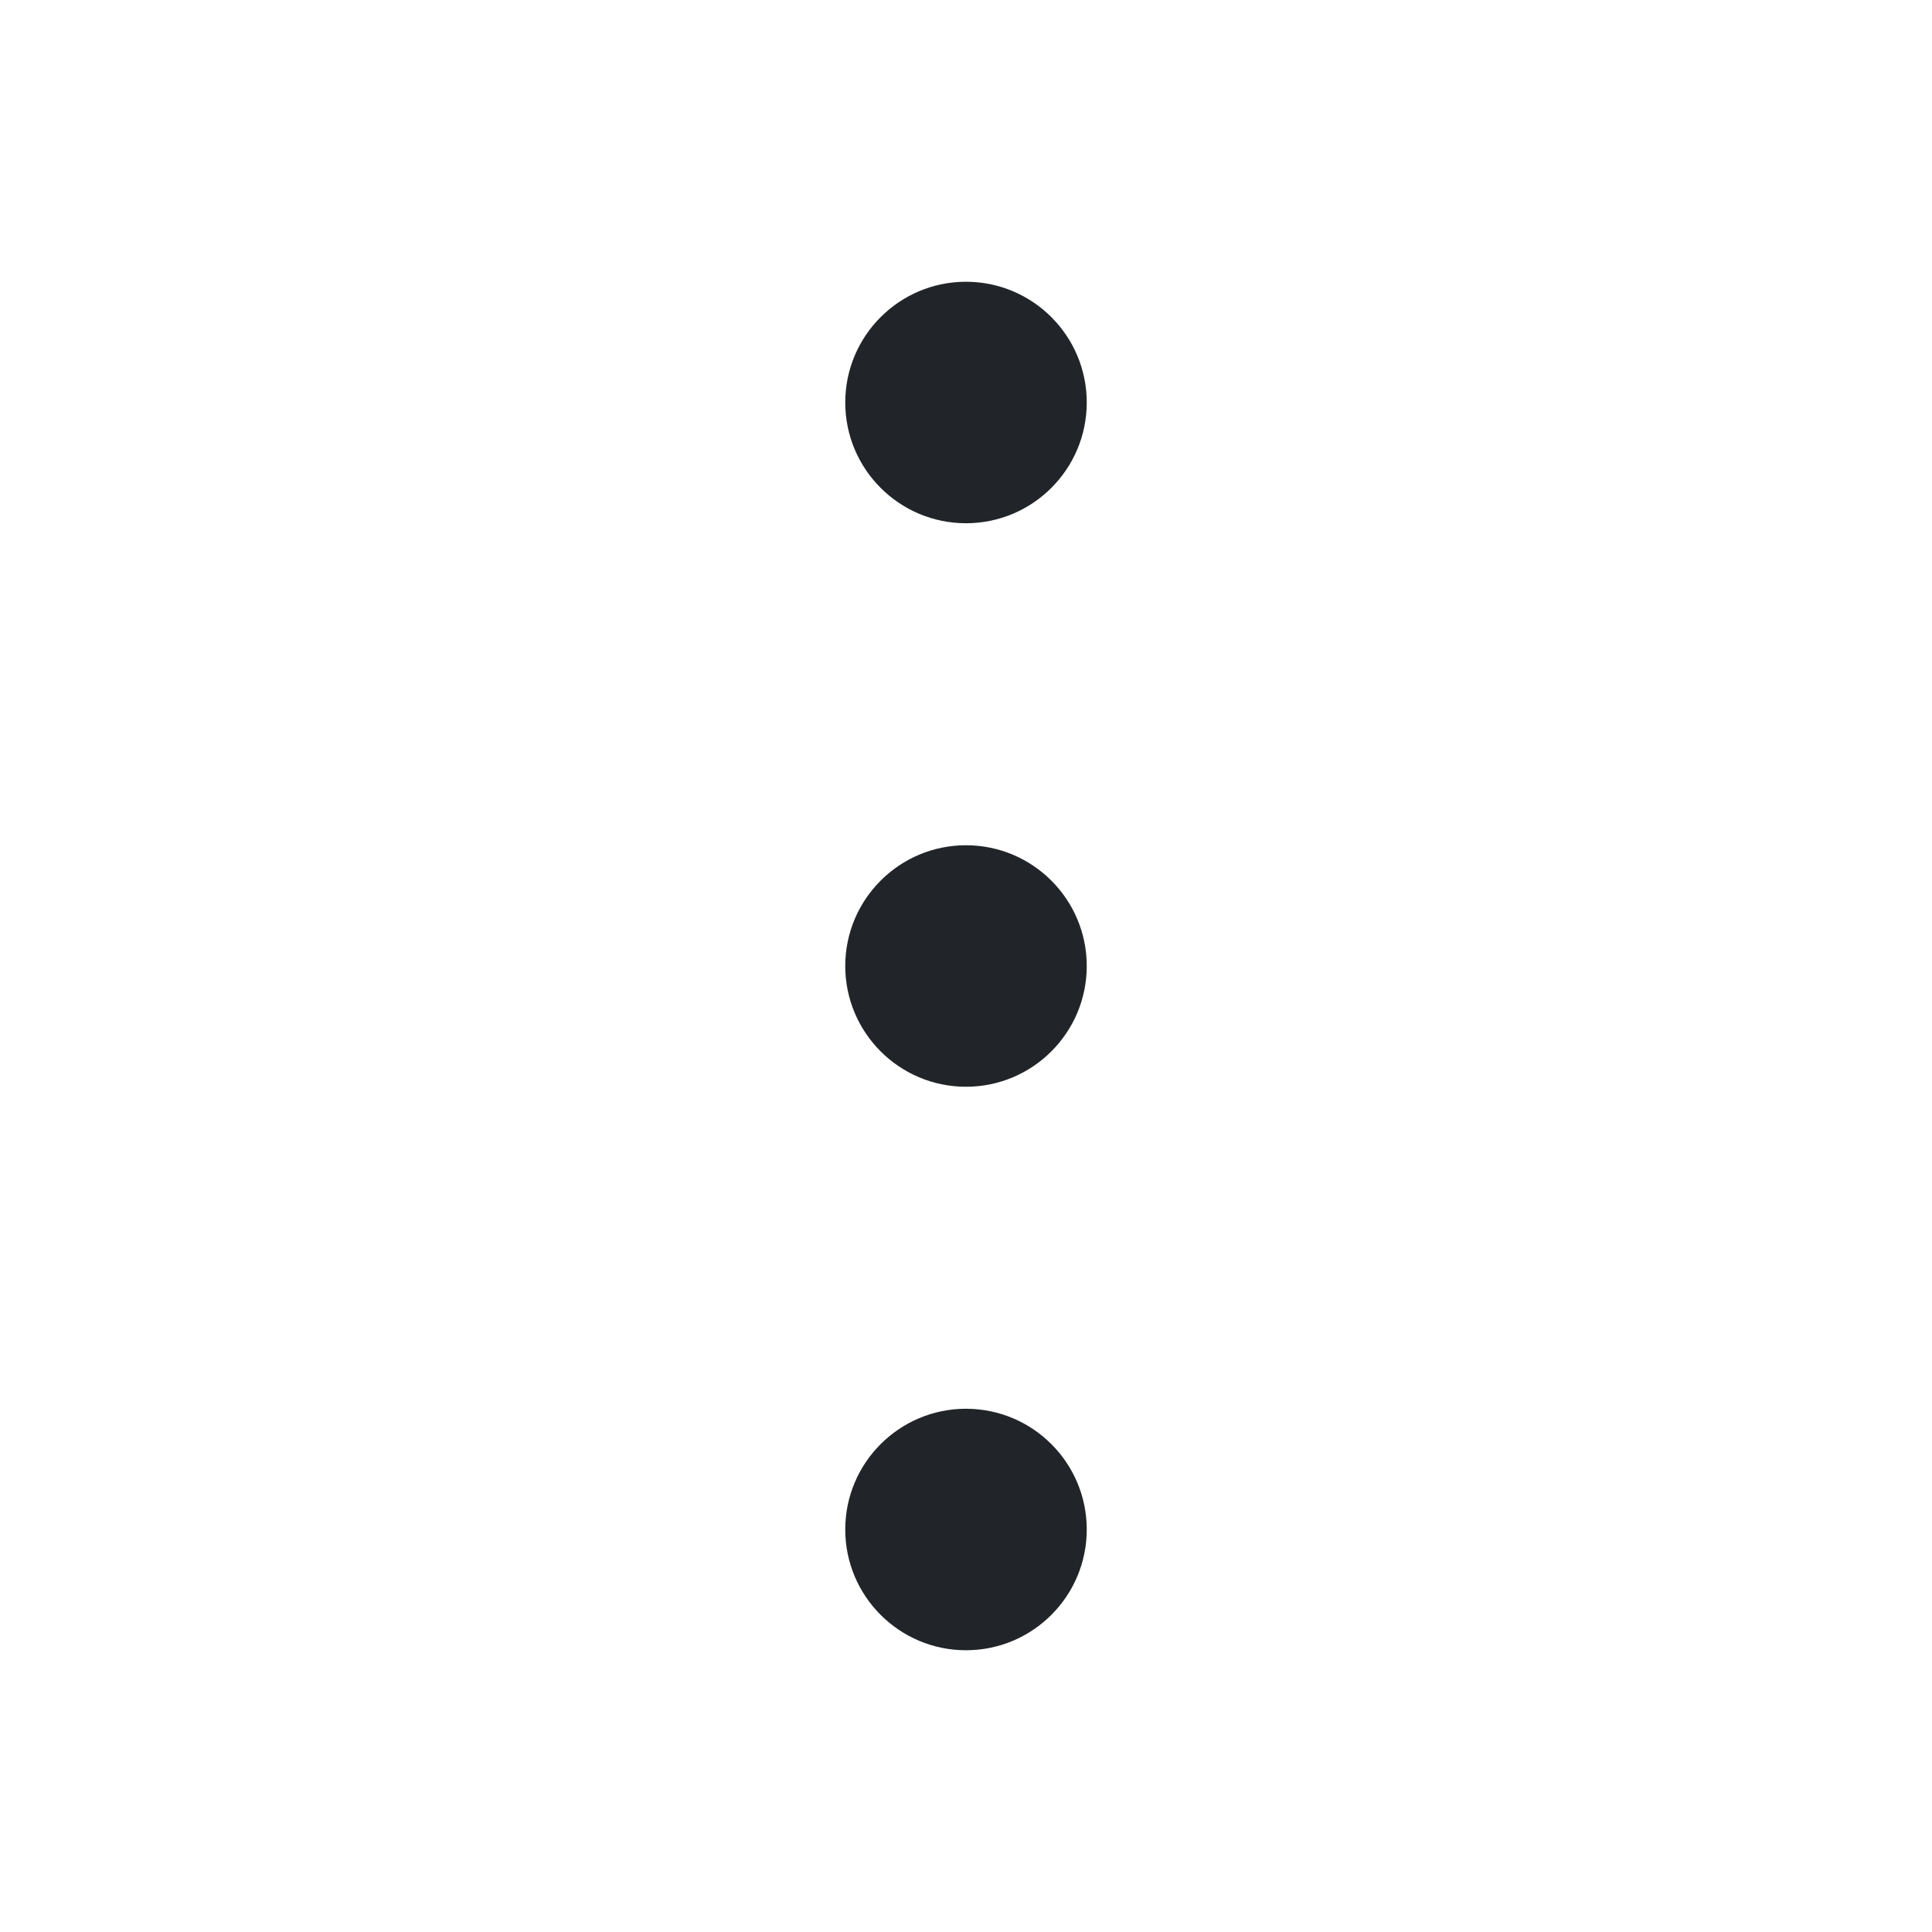
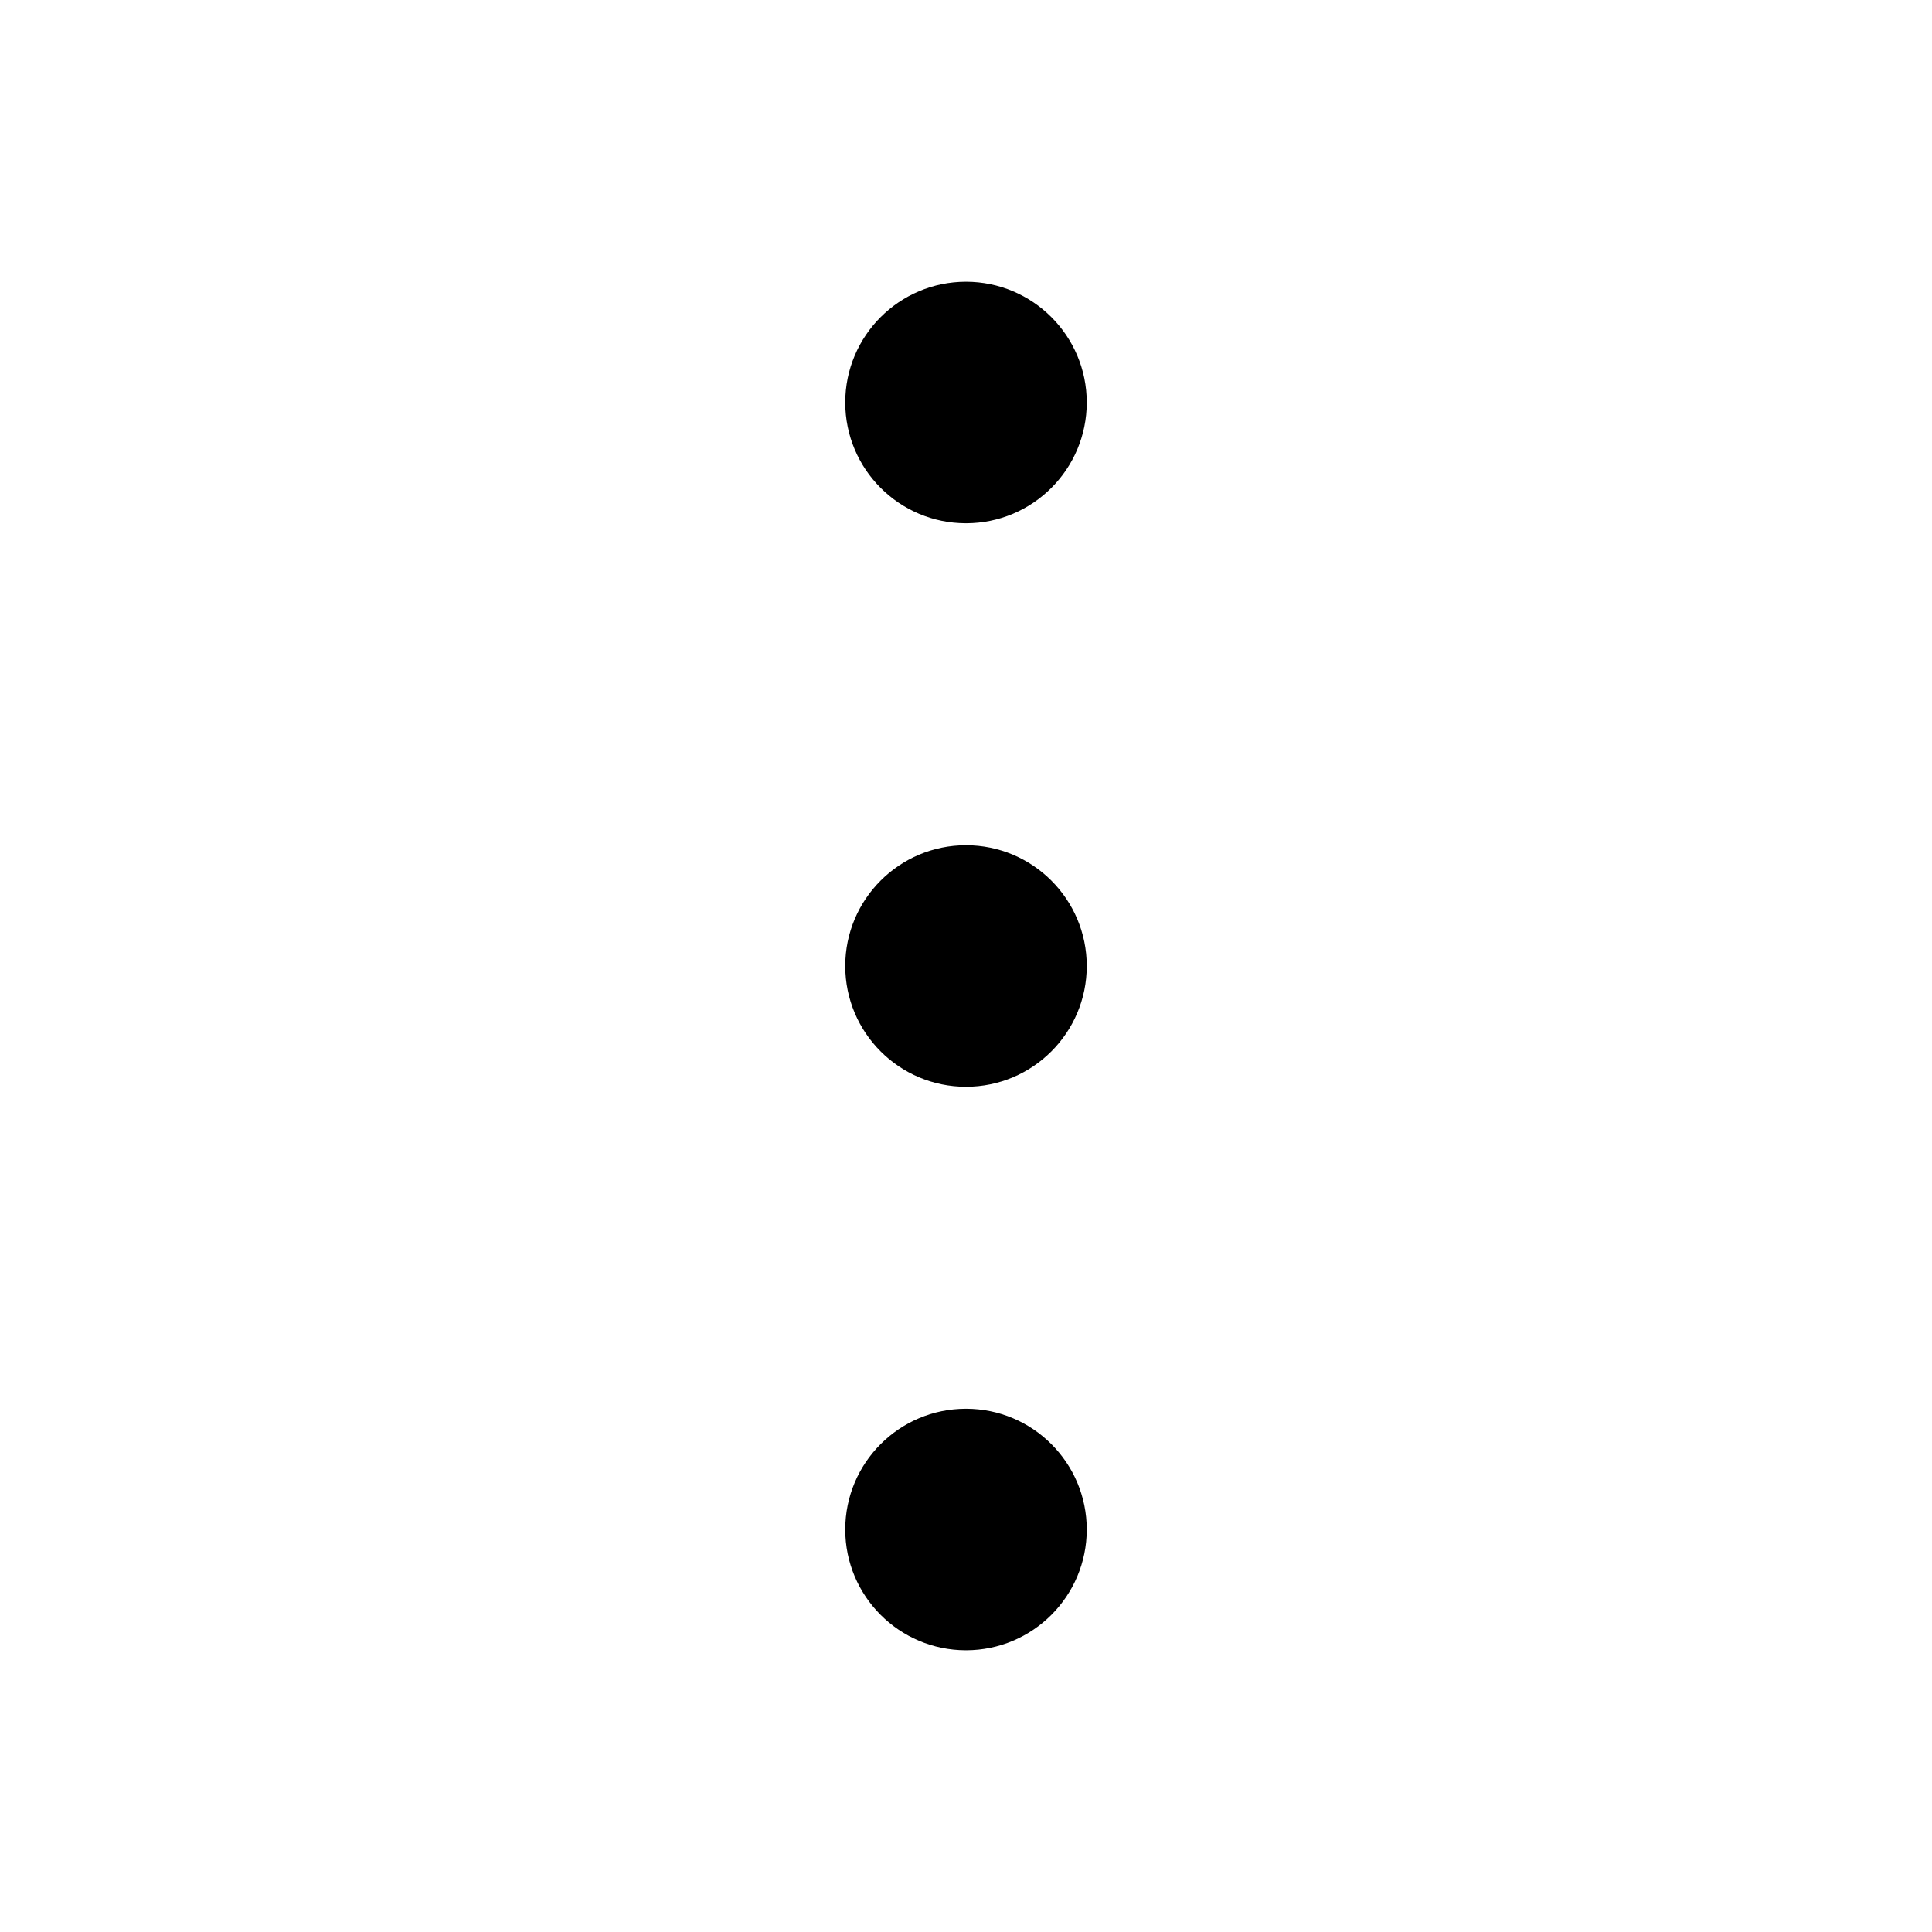
- <svg xmlns="http://www.w3.org/2000/svg" width="24" height="24" viewBox="0 0 24 24" fill="none">
-   <path d="M10.5 19C10.5 19.828 11.172 20.5 12 20.5C12.828 20.5 13.5 19.828 13.5 19C13.5 18.172 12.828 17.5 12 17.5C11.172 17.5 10.5 18.172 10.5 19Z" fill="#212529" />
-   <path d="M12 6.5C11.172 6.5 10.5 5.828 10.5 5C10.5 4.172 11.172 3.5 12 3.5C12.828 3.5 13.5 4.172 13.5 5C13.5 5.828 12.828 6.5 12 6.5Z" fill="#212529" />
-   <path d="M12 13.5C11.172 13.5 10.5 12.828 10.5 12C10.5 11.172 11.172 10.5 12 10.5C12.828 10.5 13.5 11.172 13.5 12C13.5 12.828 12.828 13.5 12 13.5Z" fill="#212529" />
+ <svg xmlns="http://www.w3.org/2000/svg" width="current" height="current" viewBox="0 0 24 24" fill="none">
+   <path d="M10.5 19C10.5 19.828 11.172 20.5 12 20.5C12.828 20.5 13.5 19.828 13.5 19C13.5 18.172 12.828 17.5 12 17.5C11.172 17.5 10.5 18.172 10.5 19Z" fill="currentColor" />
+   <path d="M12 6.5C11.172 6.5 10.5 5.828 10.5 5C10.5 4.172 11.172 3.5 12 3.5C12.828 3.5 13.5 4.172 13.5 5C13.5 5.828 12.828 6.5 12 6.5Z" fill="currentColor" />
+   <path d="M12 13.5C11.172 13.5 10.5 12.828 10.5 12C10.5 11.172 11.172 10.5 12 10.5C12.828 10.5 13.5 11.172 13.5 12C13.5 12.828 12.828 13.5 12 13.5Z" fill="currentColor" />
</svg>
